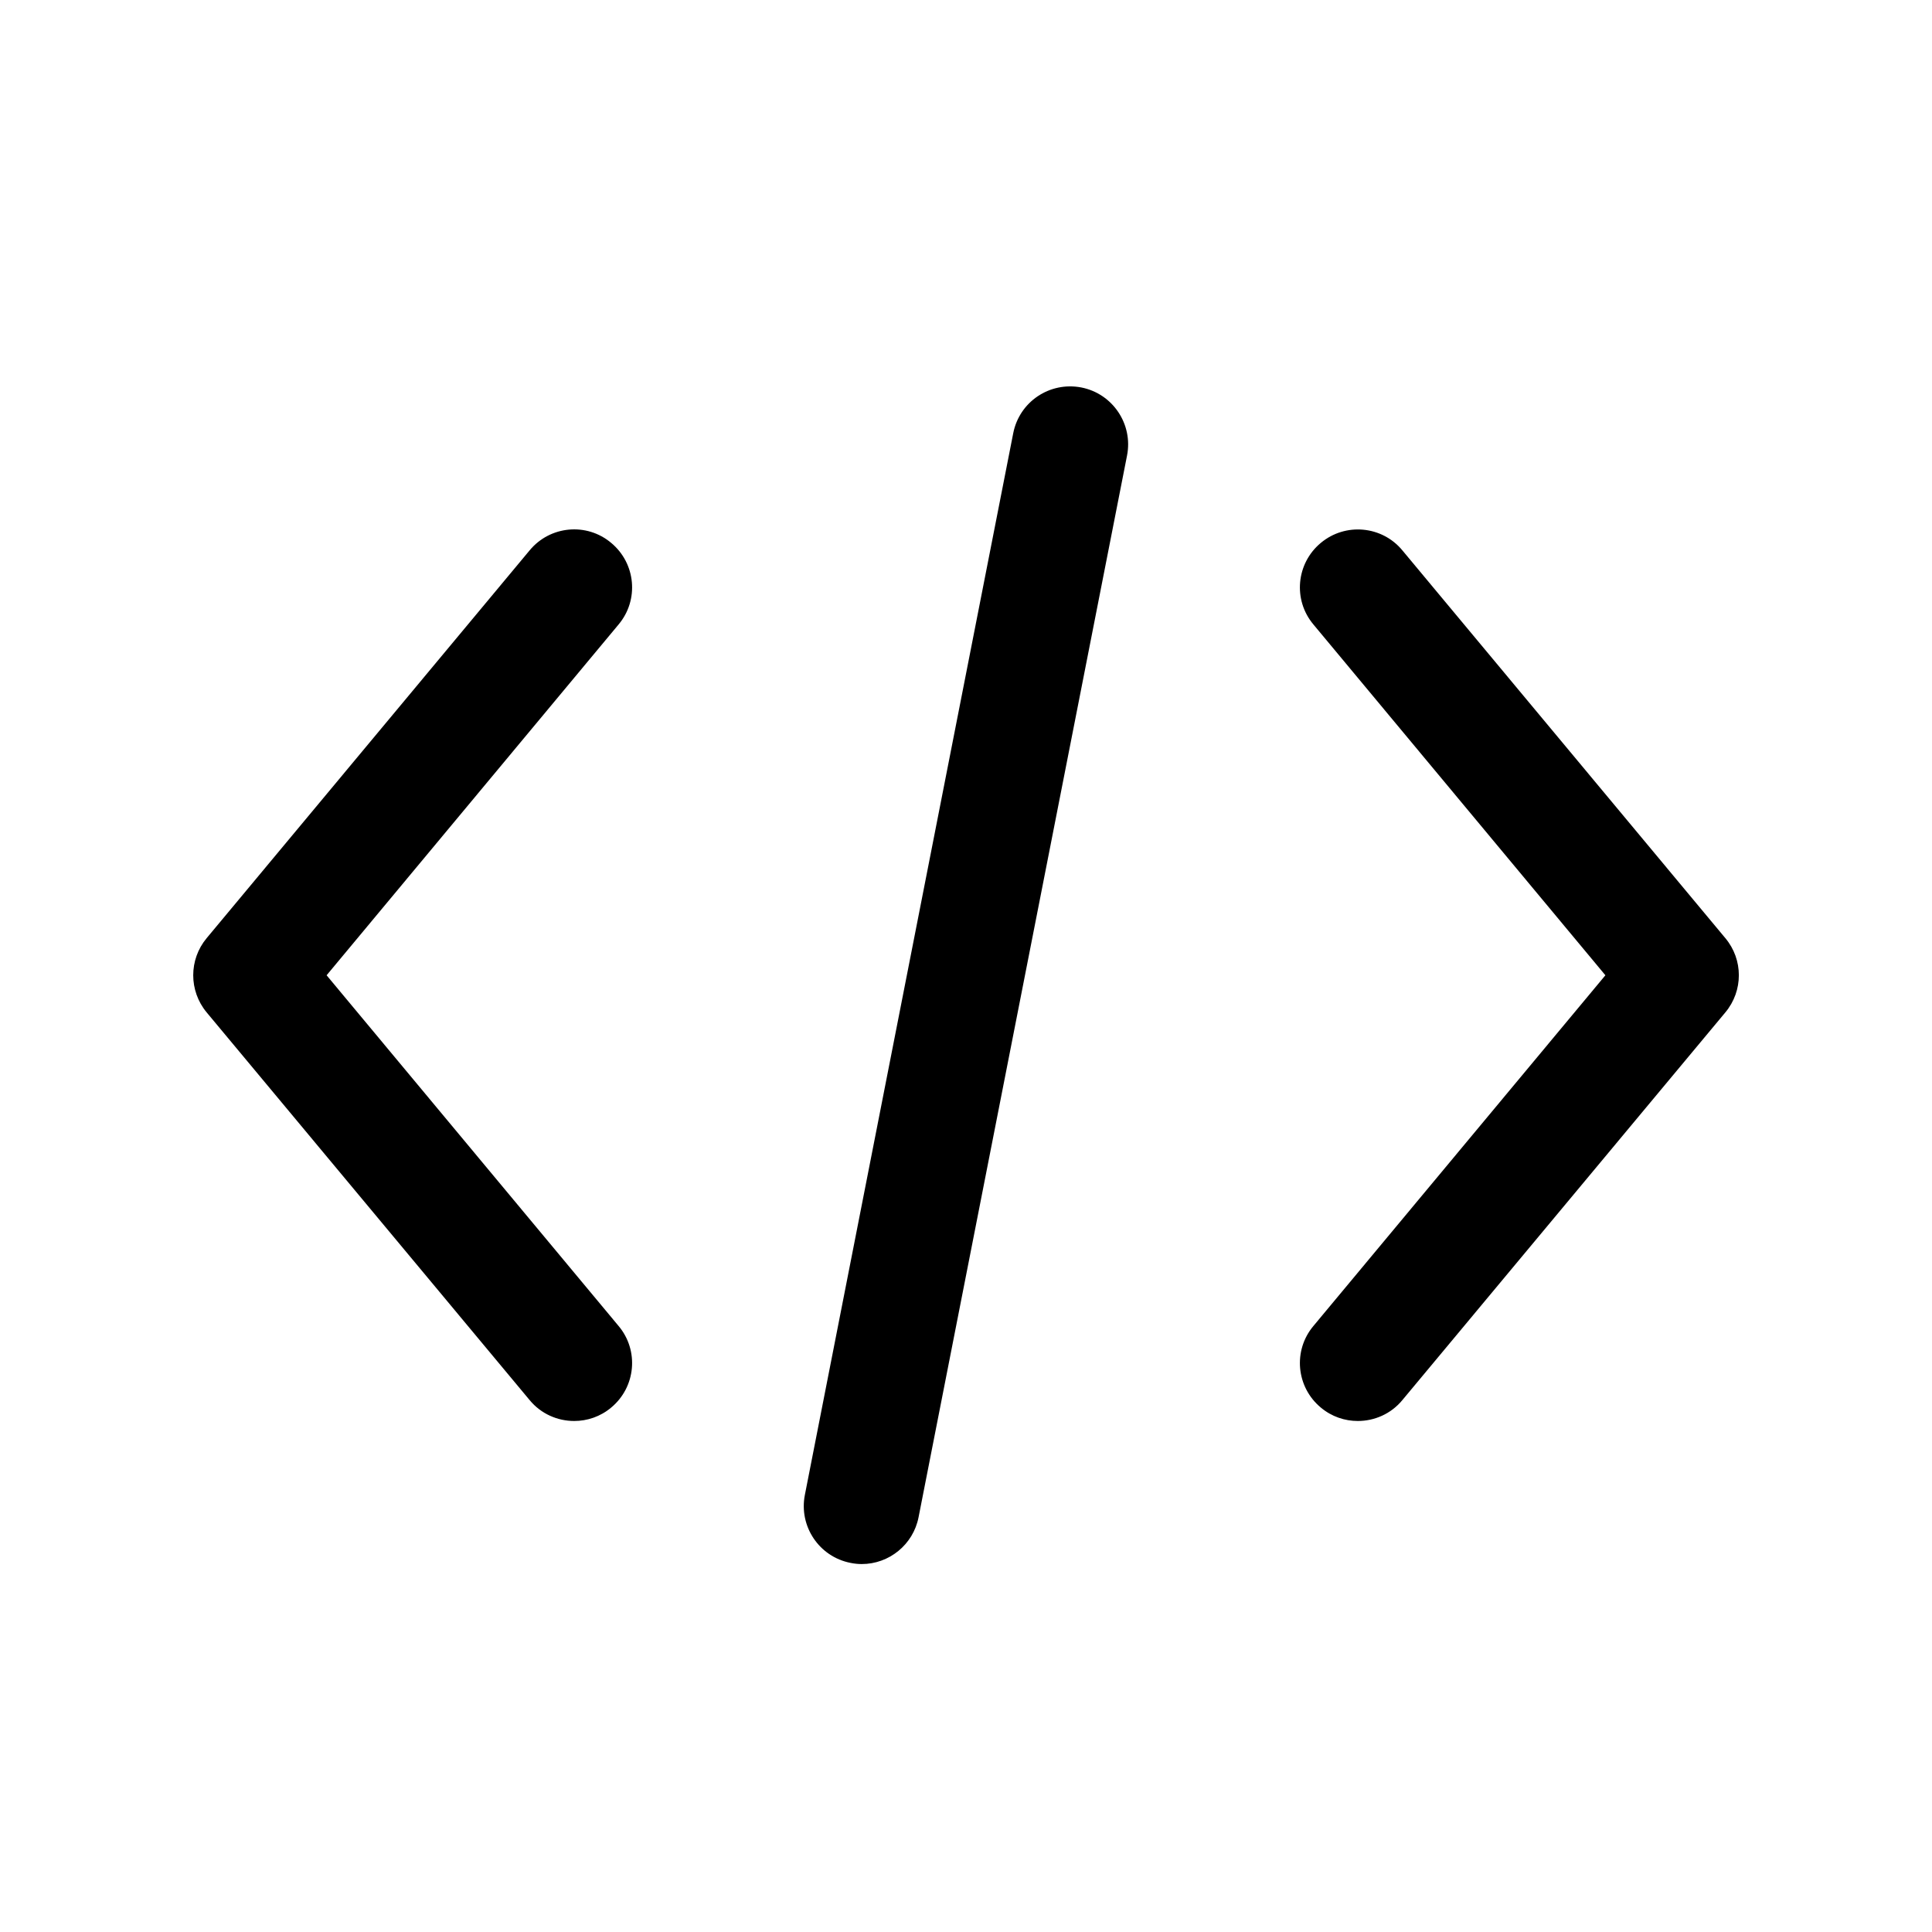
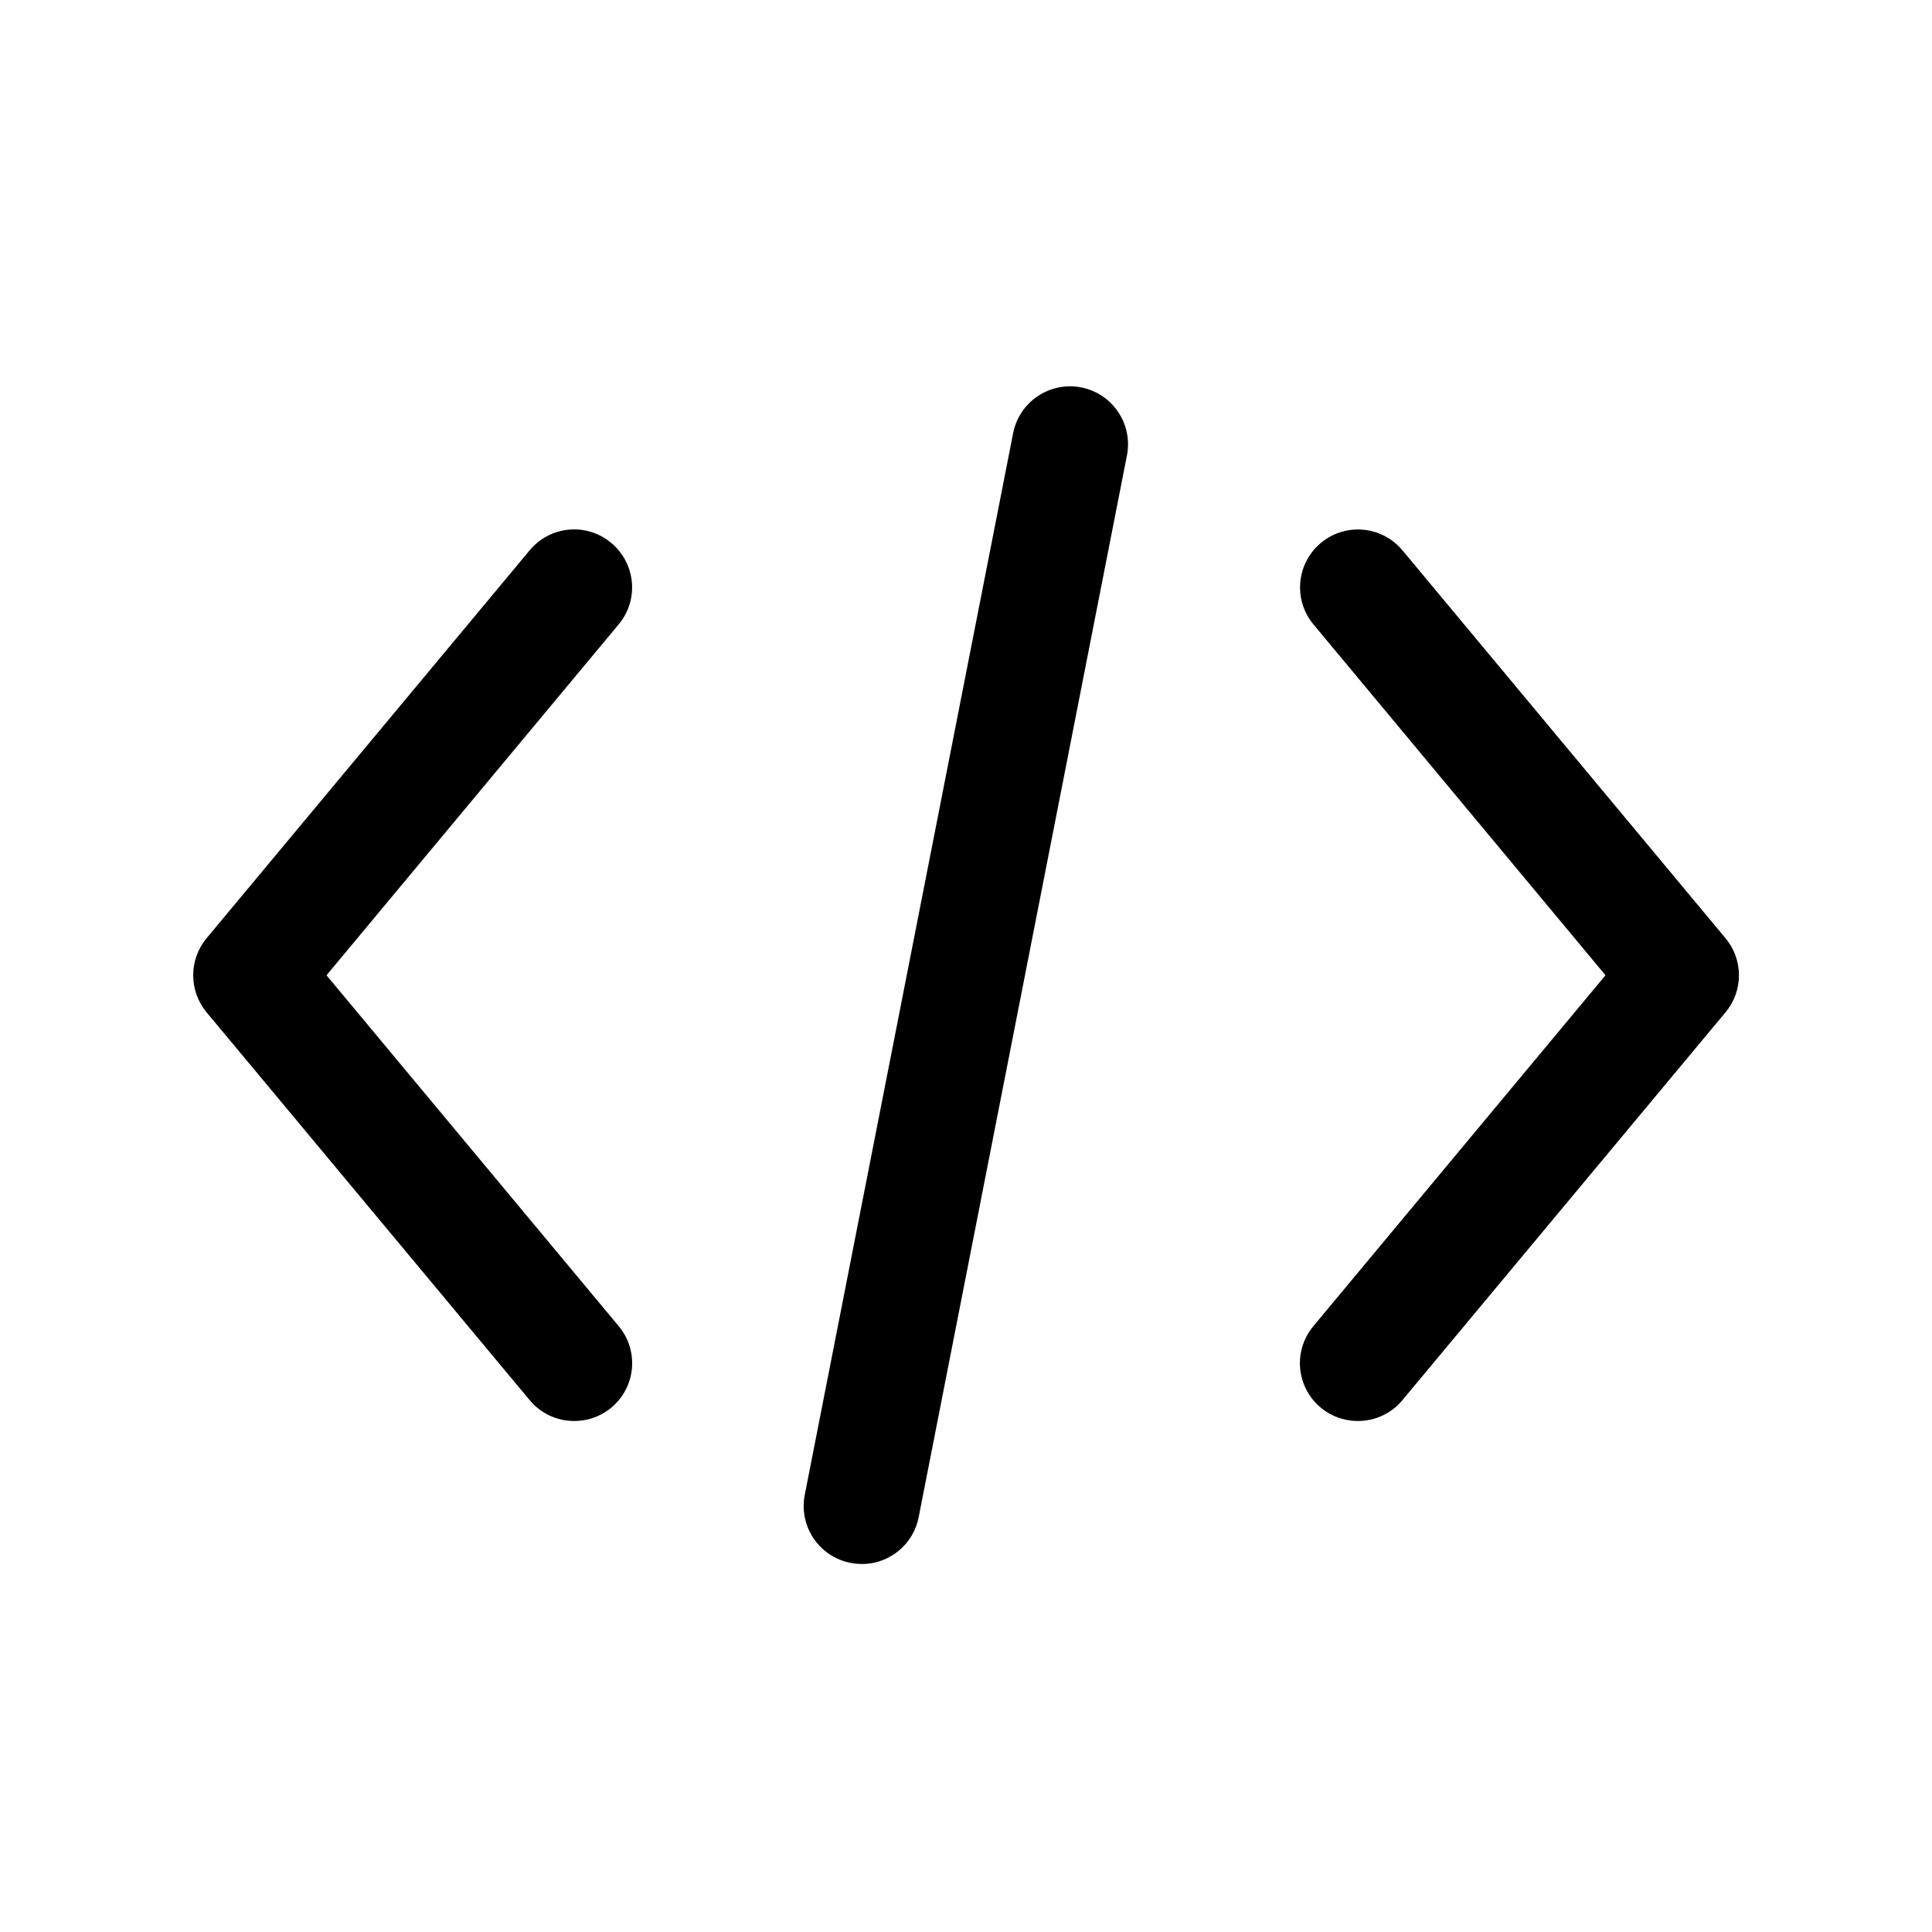
<svg xmlns="http://www.w3.org/2000/svg" viewBox="0 0 20 20">
-   <path fill="#000" fill-rule="evenodd" d="M5.944,14.71 C5.772,14.71 5.601,14.637 5.483,14.494 L2.139,10.48 C1.954,10.257 1.954,9.934 2.139,9.712 L5.483,5.697 C5.694,5.442 6.073,5.406 6.327,5.62 C6.582,5.832 6.617,6.21 6.404,6.464 L3.381,10.096 L6.404,13.727 C6.617,13.981 6.582,14.359 6.327,14.571 C6.215,14.665 6.079,14.71 5.944,14.71 L5.944,14.71 L5.944,14.71 Z M8.921,16.191 C8.883,16.191 8.844,16.187 8.805,16.179 C8.48,16.116 8.268,15.8 8.332,15.475 L10.489,4.484 C10.553,4.159 10.866,3.948 11.194,4.011 C11.519,4.075 11.731,4.391 11.667,4.716 L9.509,15.706 C9.453,15.992 9.202,16.191 8.921,16.191 L8.921,16.191 L8.921,16.191 Z M14.056,14.71 C13.921,14.71 13.785,14.665 13.673,14.571 C13.418,14.359 13.383,13.981 13.596,13.727 L16.619,10.096 L13.596,6.464 C13.383,6.21 13.418,5.832 13.673,5.62 C13.927,5.408 14.306,5.442 14.517,5.697 L17.861,9.712 C18.047,9.934 18.047,10.257 17.861,10.48 L14.517,14.494 C14.399,14.637 14.228,14.71 14.056,14.71 L14.056,14.71 L14.056,14.71 Z" />
+   <path fill="#000" fill-rule="evenodd" d="M5.944 14.71a.595.595 0 0 1-.461-.216L2.139 10.48a.6.6 0 0 1 0-.768l3.344-4.015a.597.597 0 0 1 .844-.077c.255.212.29.59.077.844L3.38 10.096l3.023 3.63a.598.598 0 0 1-.46.984M8.92 16.19a.6.6 0 0 1-.589-.716l2.157-10.99a.6.6 0 1 1 1.178.231L9.51 15.706a.6.6 0 0 1-.588.485m5.135-1.481a.598.598 0 0 1-.46-.983l3.023-3.631-3.023-3.632a.598.598 0 1 1 .921-.767l3.344 4.015a.598.598 0 0 1 0 .768l-3.344 4.014a.595.595 0 0 1-.461.216" />
</svg>
